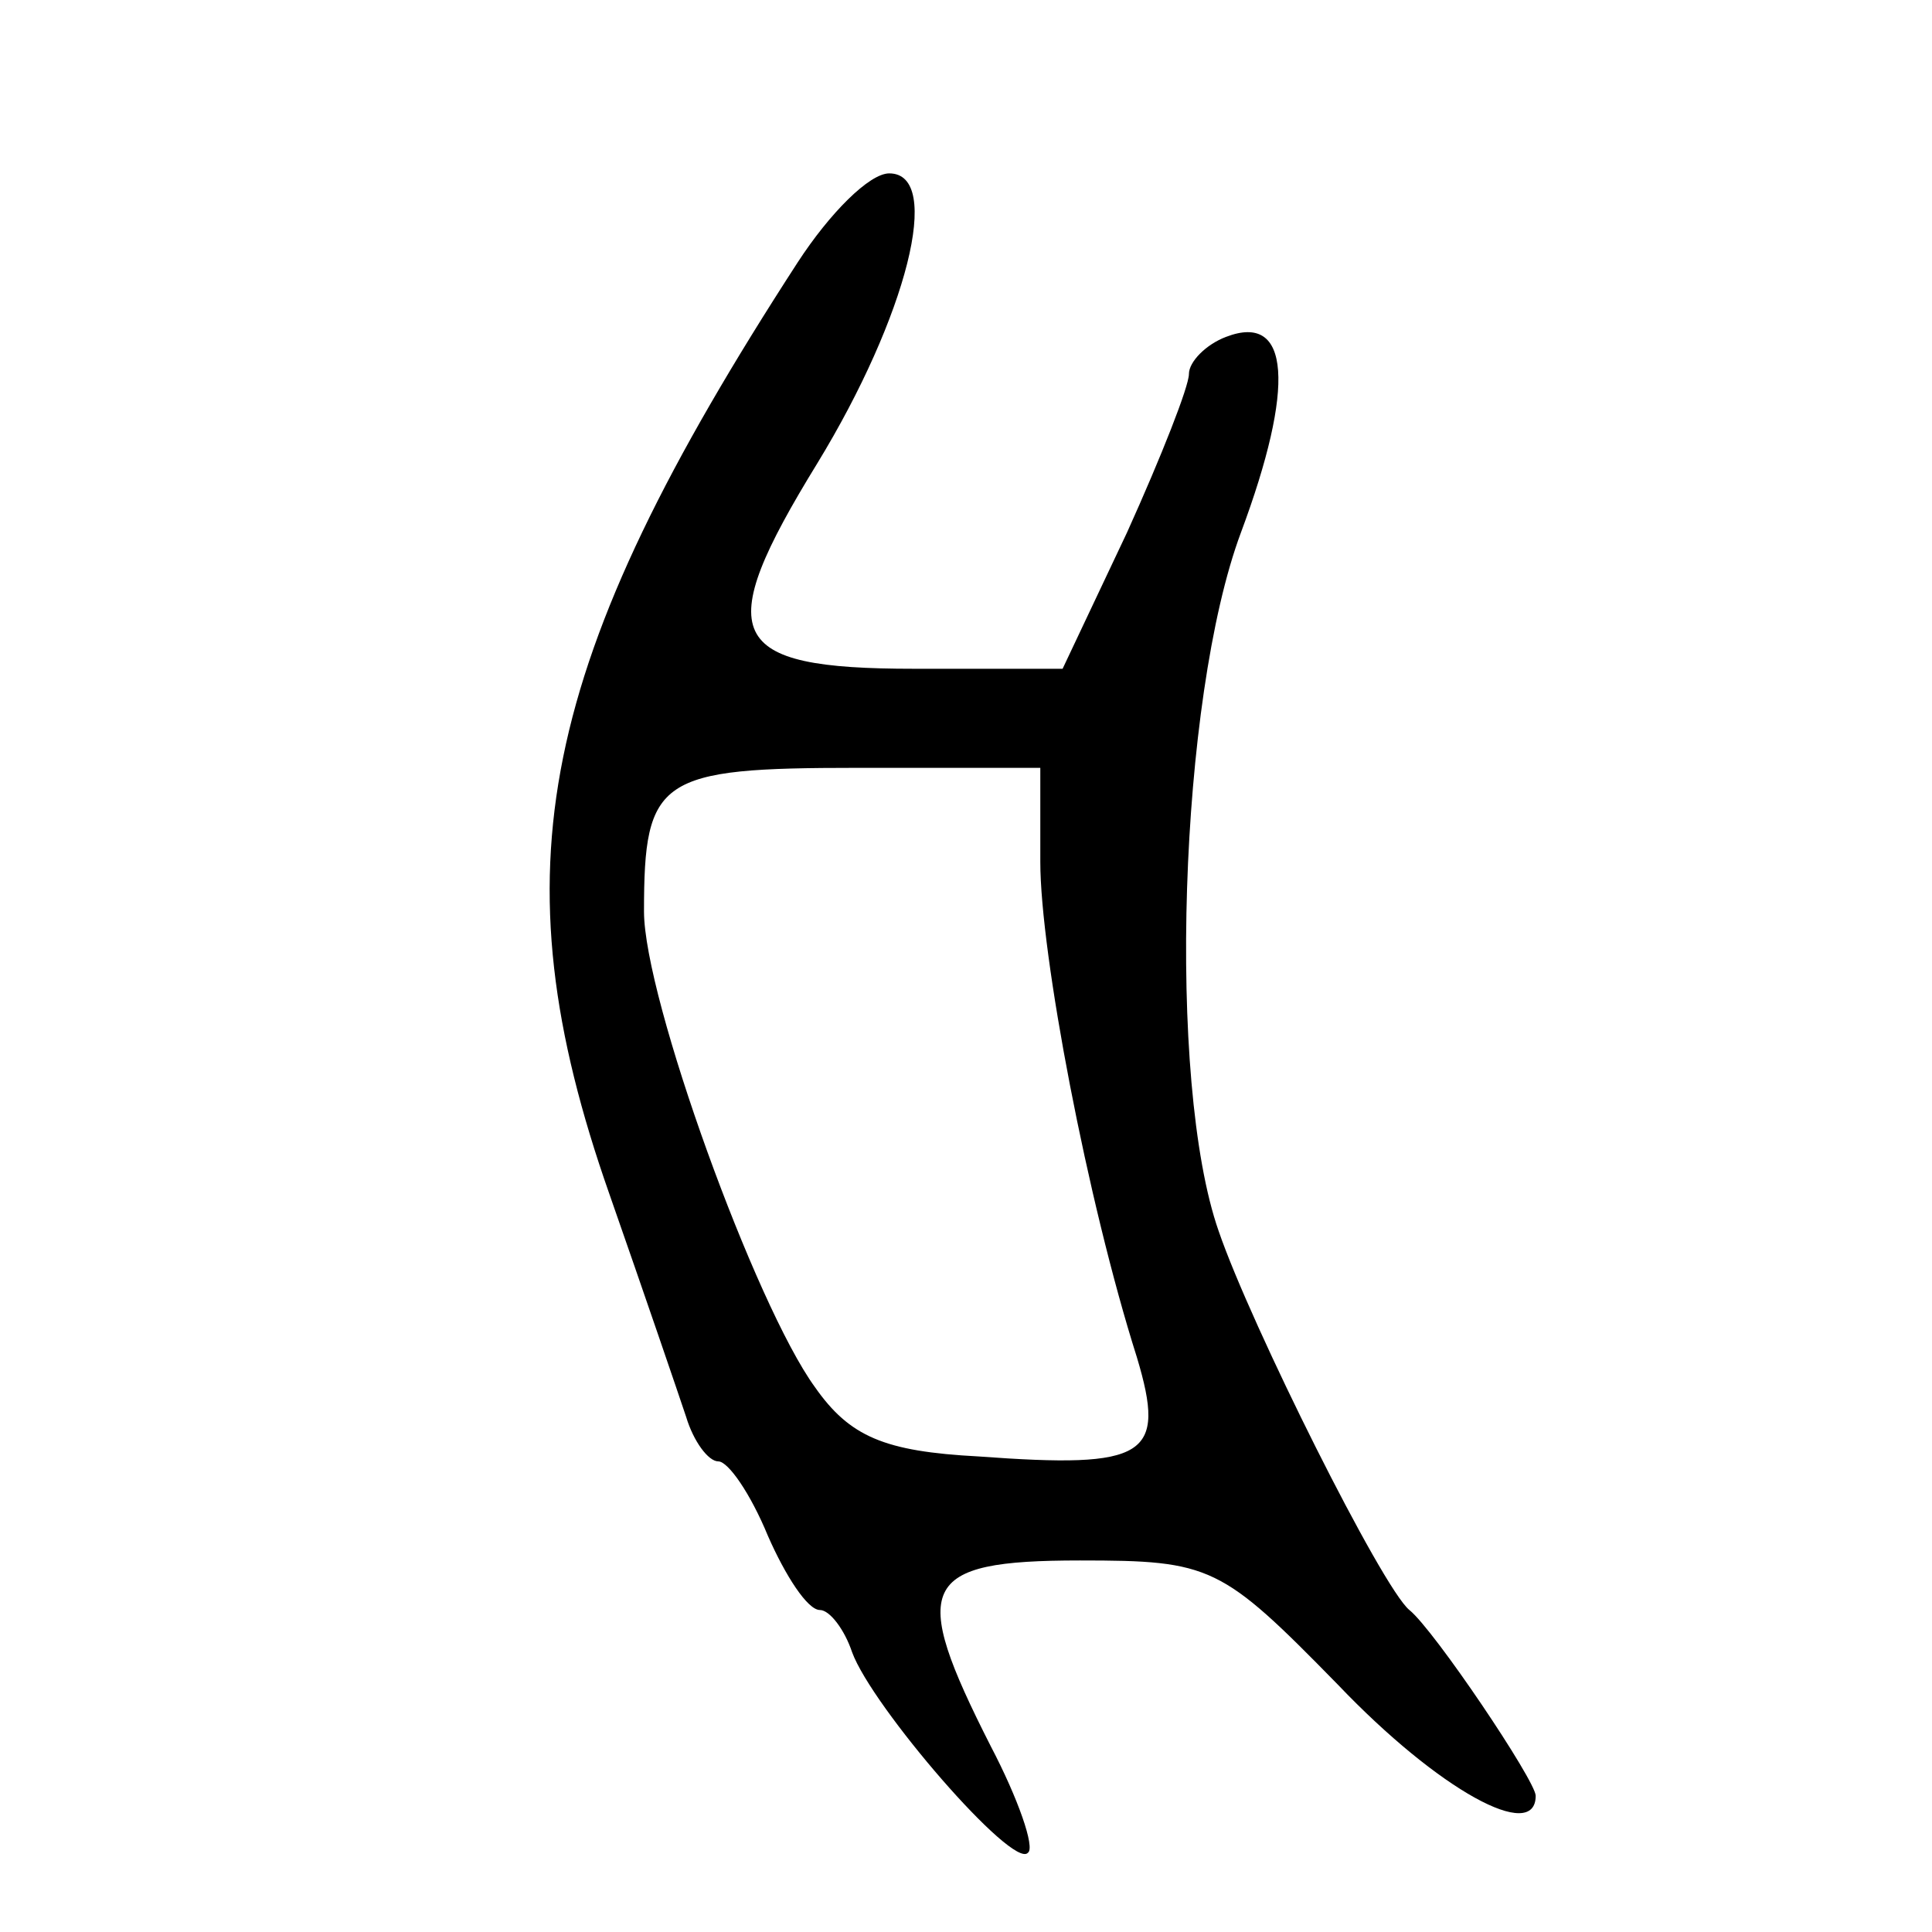
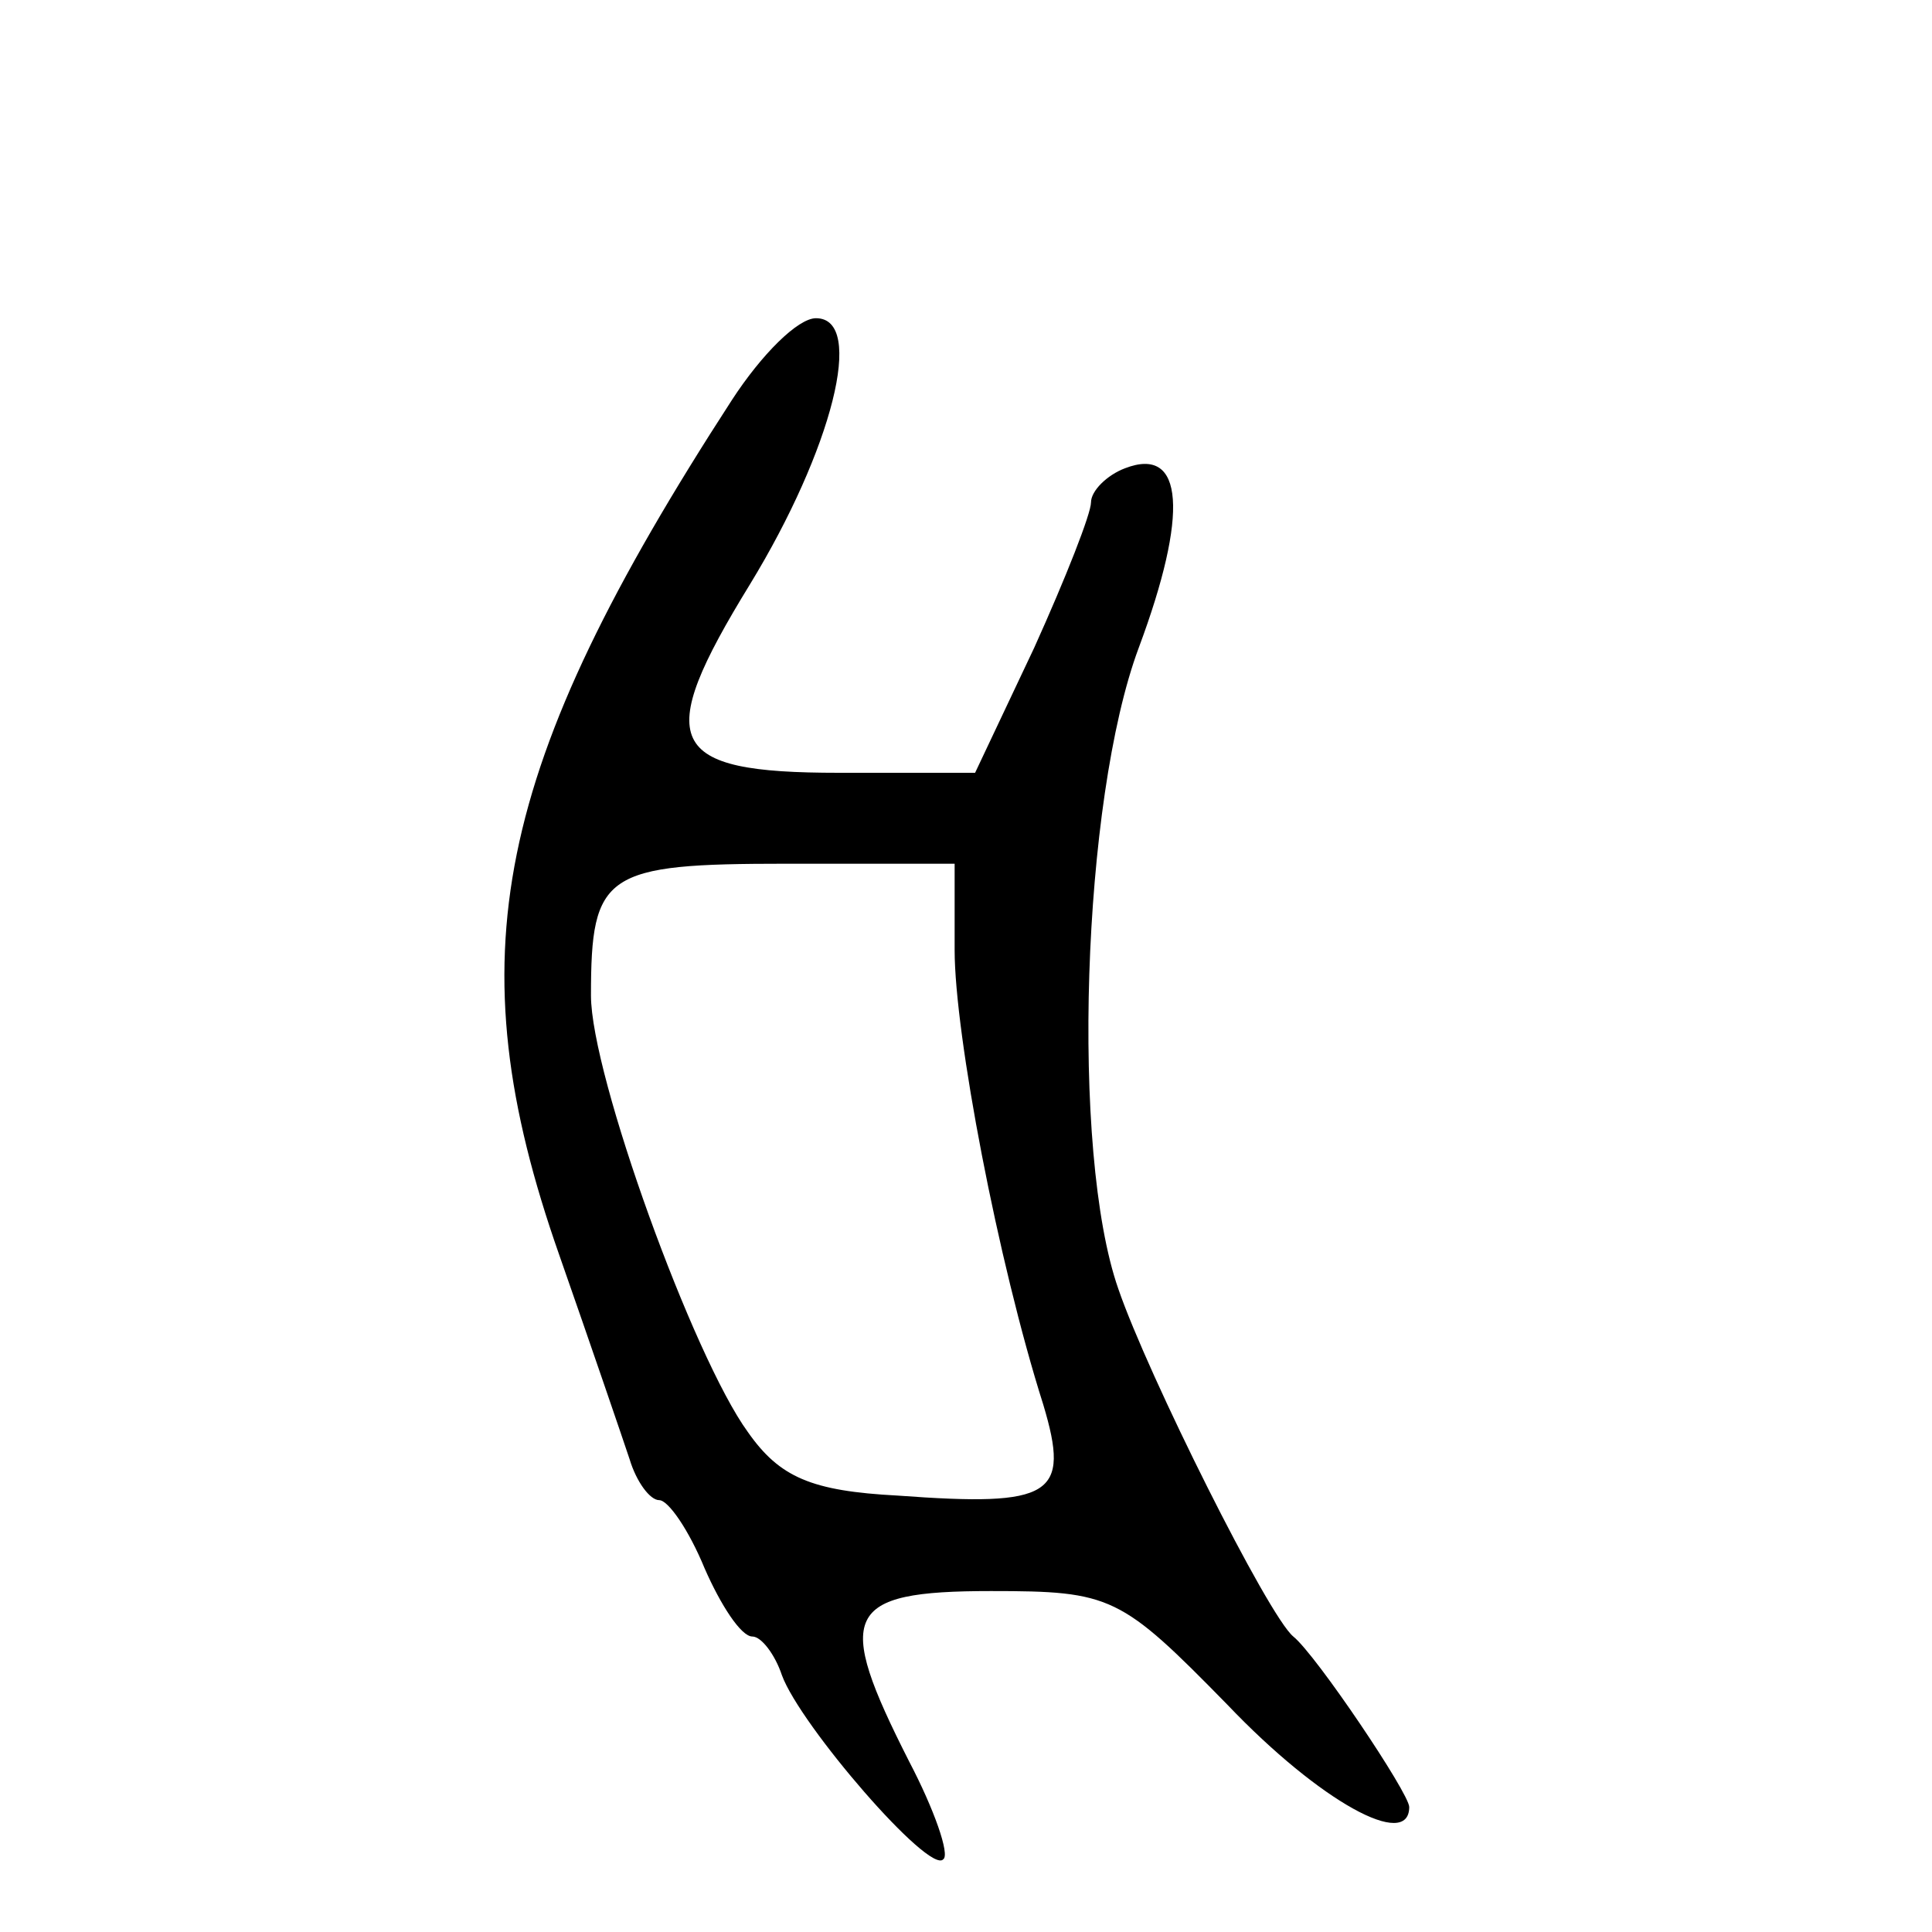
<svg xmlns="http://www.w3.org/2000/svg" viewBox="0 0 468 468" fill="currentColor">
-   <g transform="translate(0,468) scale(0.6,-0.6)">
+   <g transform="translate(0,468) scale(0.550588,-0.550588)">
    <path d="M322 674 c-105 -162 -122 -245 -76 -376 14 -40 28 -81 31 -90 3 -10 9 -18 13 -18 4 0 13 -13 20 -30 7 -16 16 -30 21 -30 4 0 10 -8 13 -17 8 -22 65 -88 71 -81 3 2 -4 22 -15 43 -33 65 -29 75 36 75 53 0 57 -2 104 -50 41 -43 80 -64 80 -45 0 6 -41 67 -51 75 -11 9 -64 115 -77 153 -21 60 -16 215 9 282 22 59 20 89 -6 79 -8 -3 -15 -10 -15 -15 0 -5 -11 -33 -25 -64 l-26 -55 -60 0 c-76 0 -82 13 -39 83 36 59 51 117 29 117 -8 0 -24 -16 -37 -36z m98 -242 c0 -37 19 -137 39 -200 12 -40 4 -45 -64 -40 -38 2 -52 8 -66 28 -24 33 -69 157 -69 192 0 54 6 58 86 58 l74 0 0 -38z" />
  </g>
</svg>
